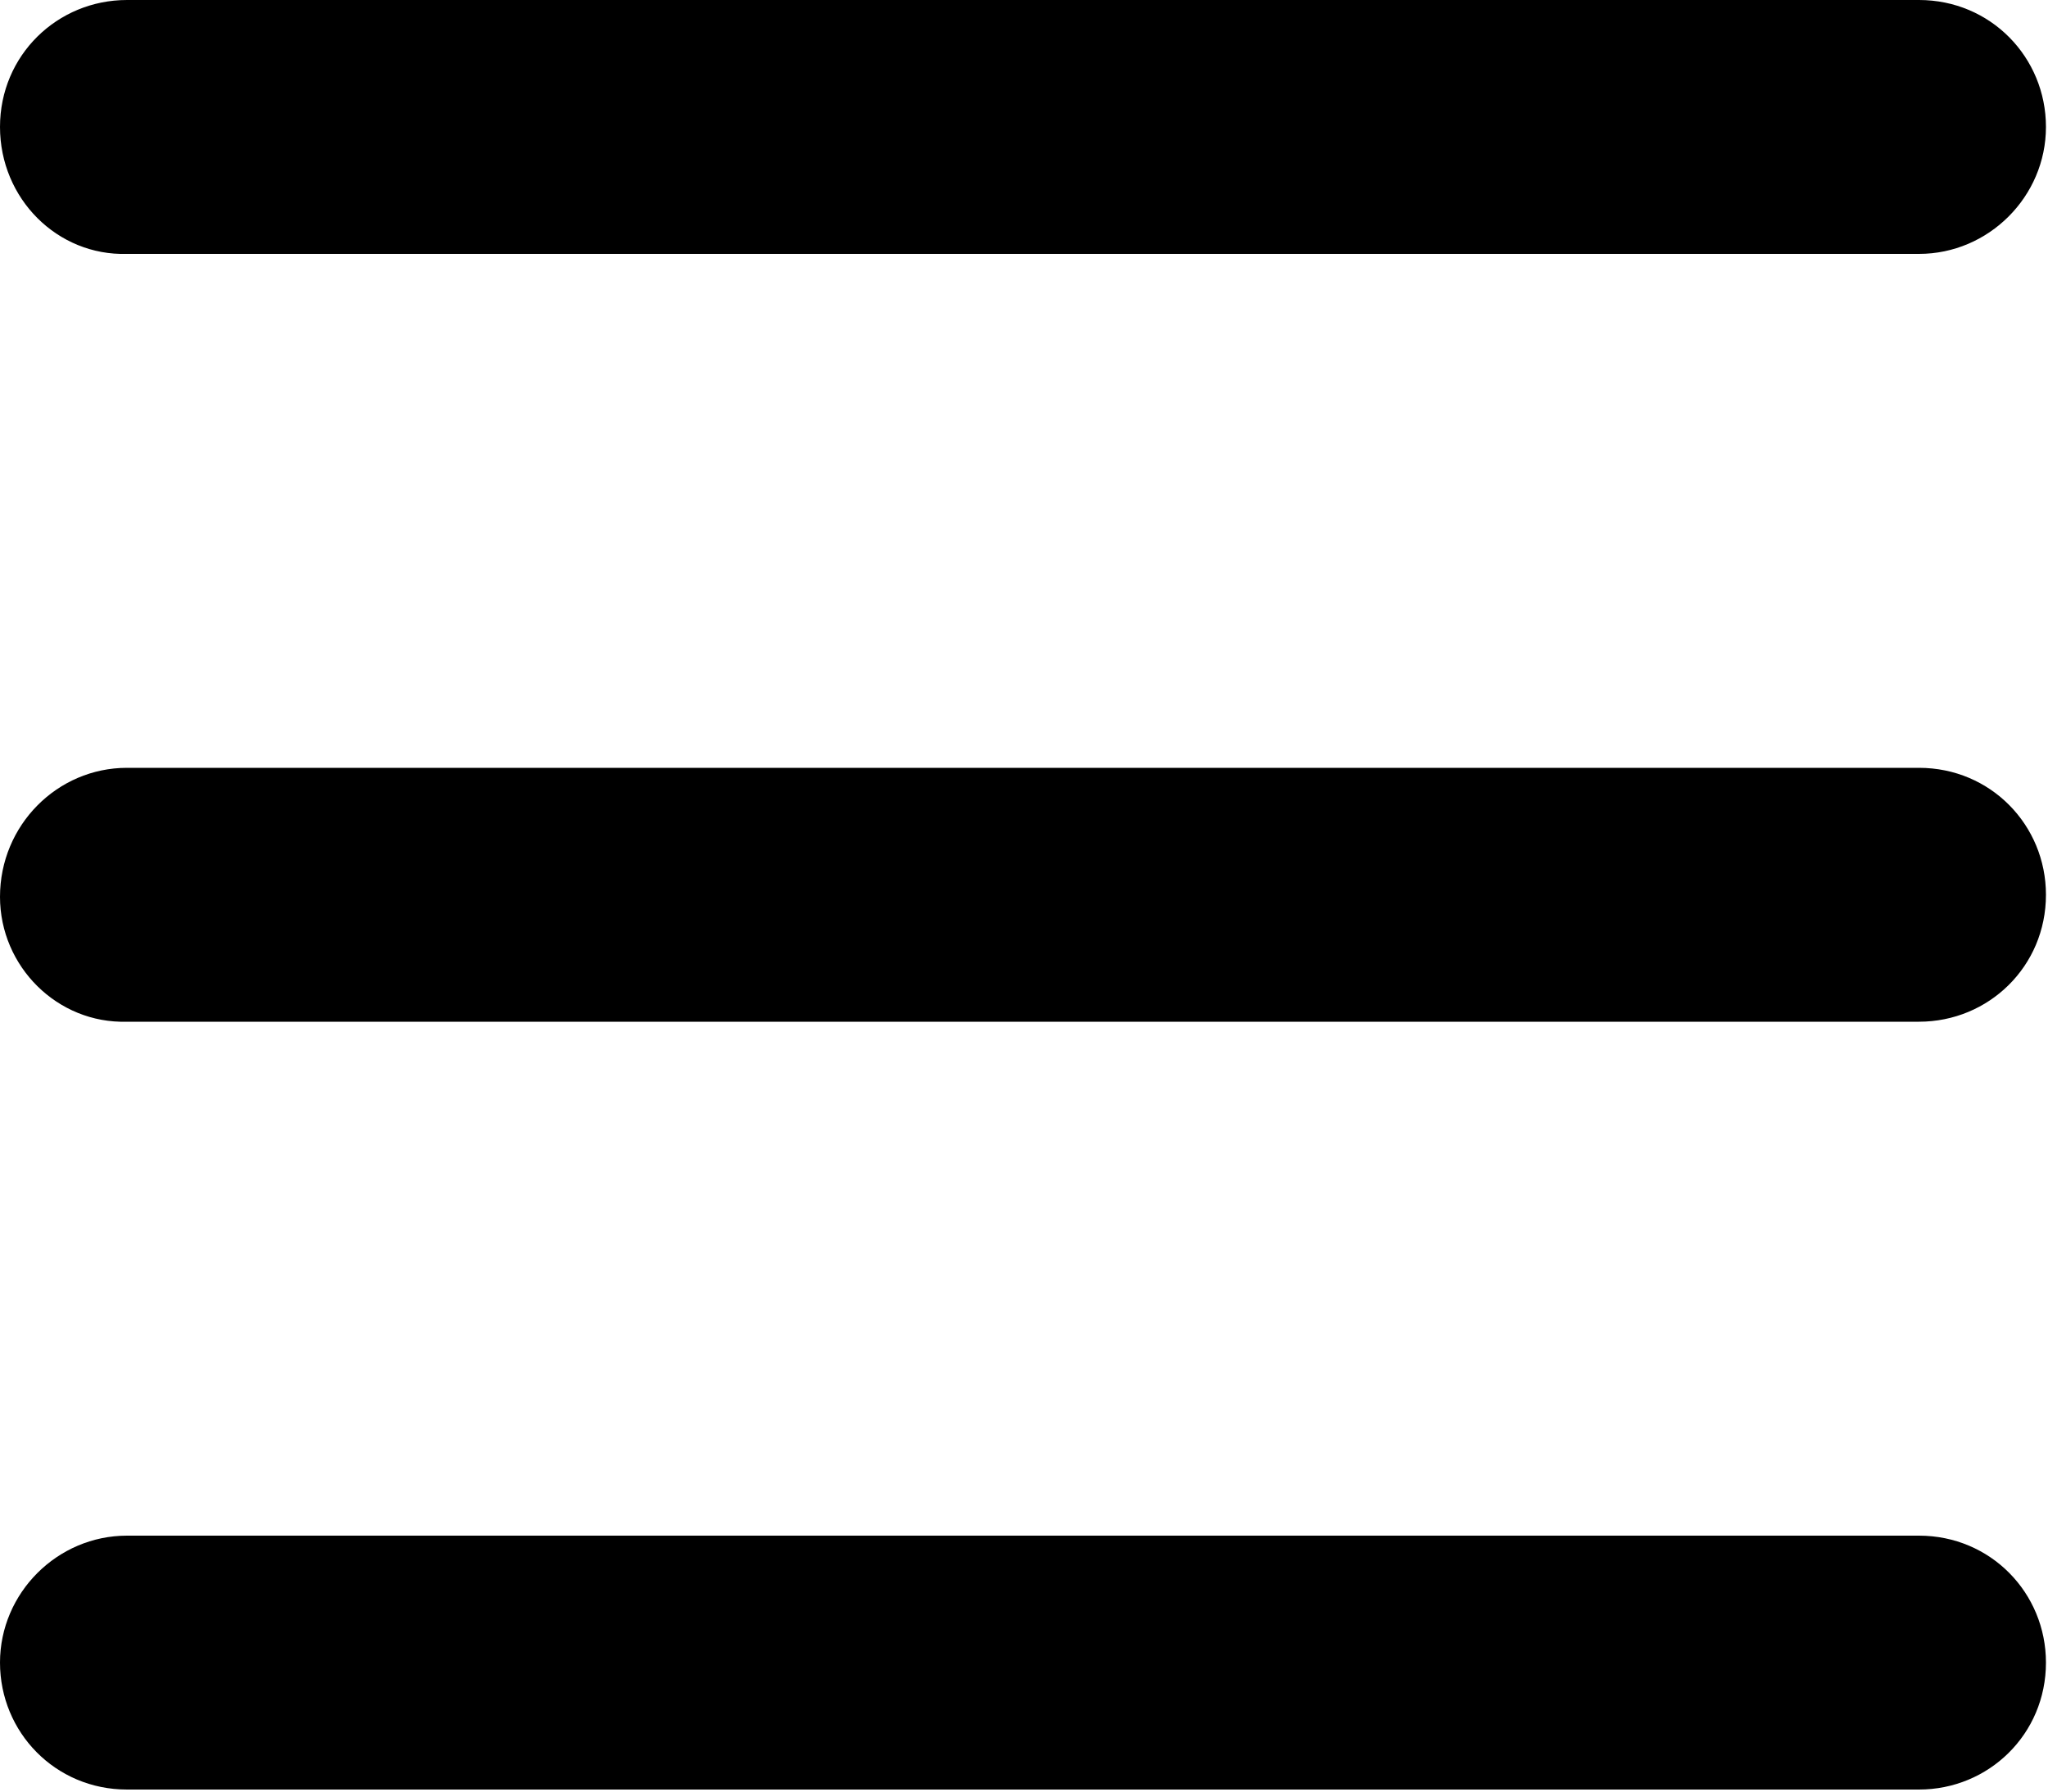
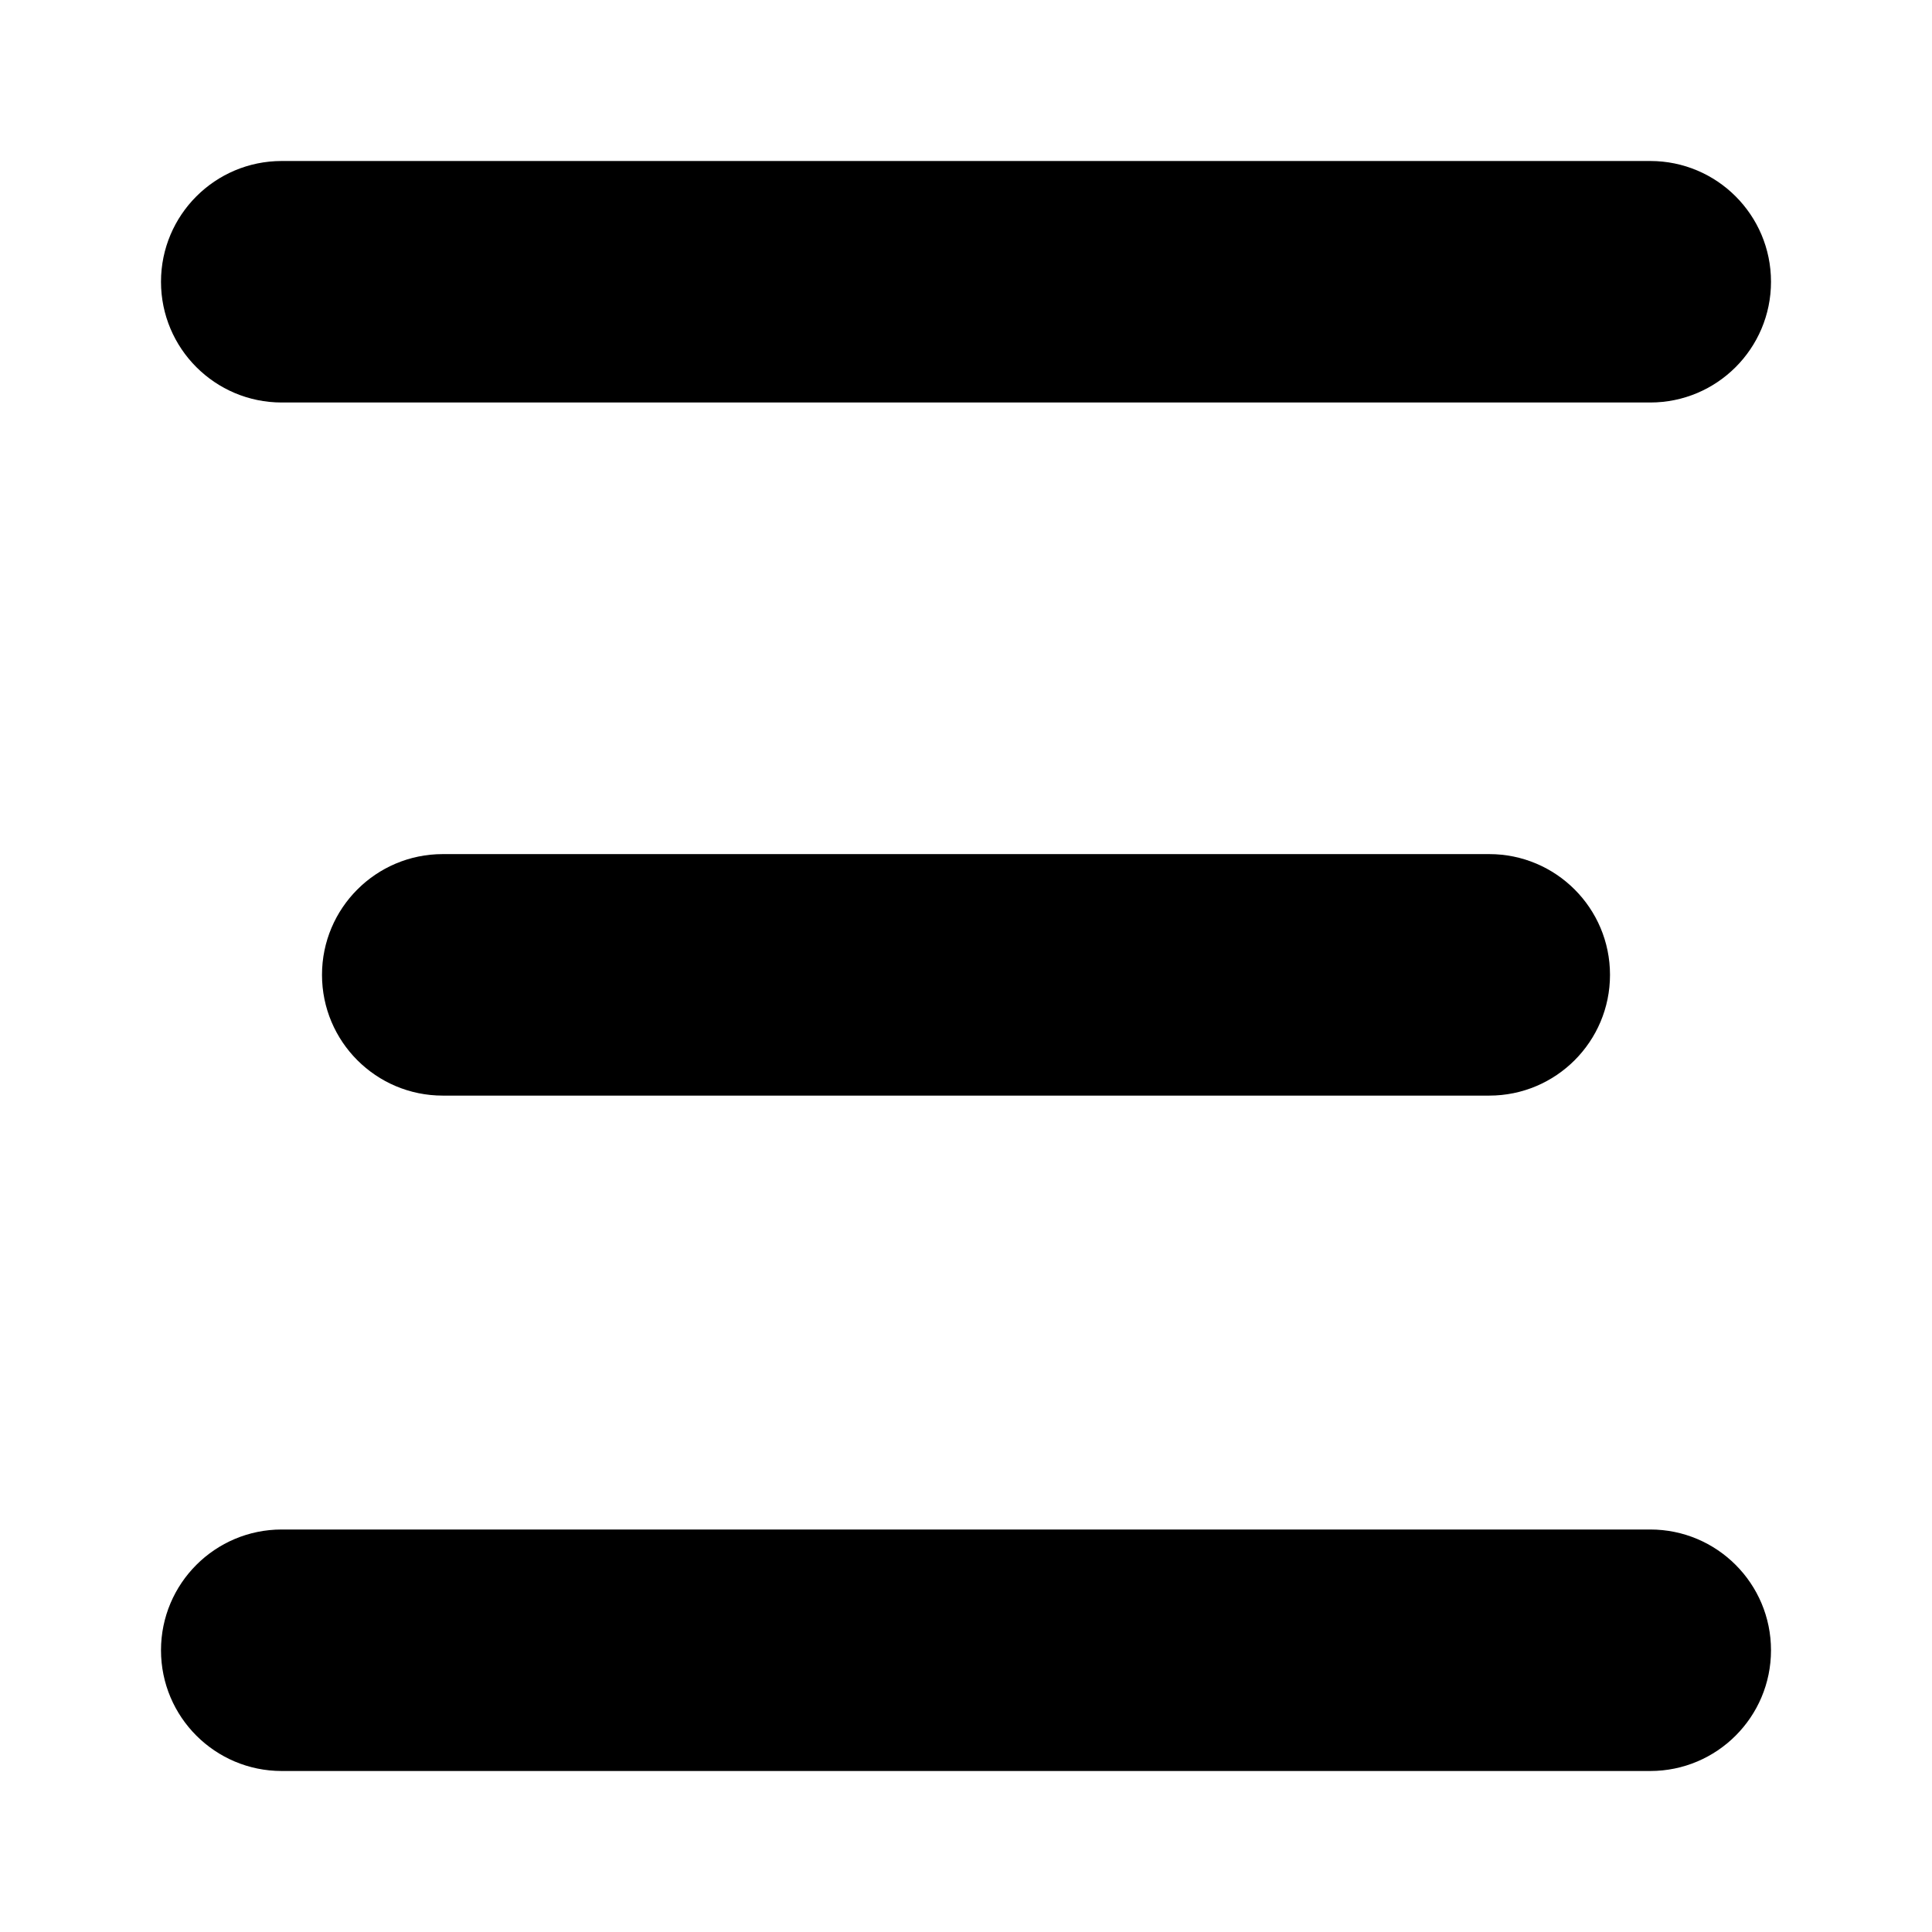
- <svg xmlns="http://www.w3.org/2000/svg" version="1.1" id="Layer_1" x="0px" y="0px" width="100px" height="87.5px" viewBox="0 0 100 87.5" enable-background="new 0 0 100 87.5" xml:space="preserve">
-   <path d="M6.2,0h87.5c3.5,0,6.2,2.8,6.2,6.2s-2.8,6.2-6.2,6.2H6.2C2.8,12.5,0,9.7,0,6.2S2.8,0,6.2,0z" />
-   <path d="M6.2,37.5h87.5c3.5,0,6.2,2.8,6.2,6.2c0,3.5-2.8,6.2-6.2,6.2H6.2C2.8,50,0,47.2,0,43.8C0,40.3,2.8,37.5,6.2,37.5z" />
-   <path d="M6.2,75h87.5c3.5,0,6.2,2.8,6.2,6.2c0,3.5-2.8,6.2-6.2,6.2H6.2c-3.5,0-6.2-2.8-6.2-6.2C0,77.8,2.8,75,6.2,75z" />
+ <svg xmlns="http://www.w3.org/2000/svg" viewBox="0 0 24 24">
+   <path d="M20.5,22H3.5a1.5,1.5,0,0,1,0-3h17a1.5,1.5,0,0,1,0,3Z" />
+   <path d="M18.5,13.61H5.5a1.5,1.5,0,0,1,0-3h13a1.5,1.5,0,0,1,0,3Z" />
+   <path d="M20.5,5H3.5a1.5,1.5,0,0,1,0-3h17a1.5,1.5,0,0,1,0,3Z" />
</svg>
